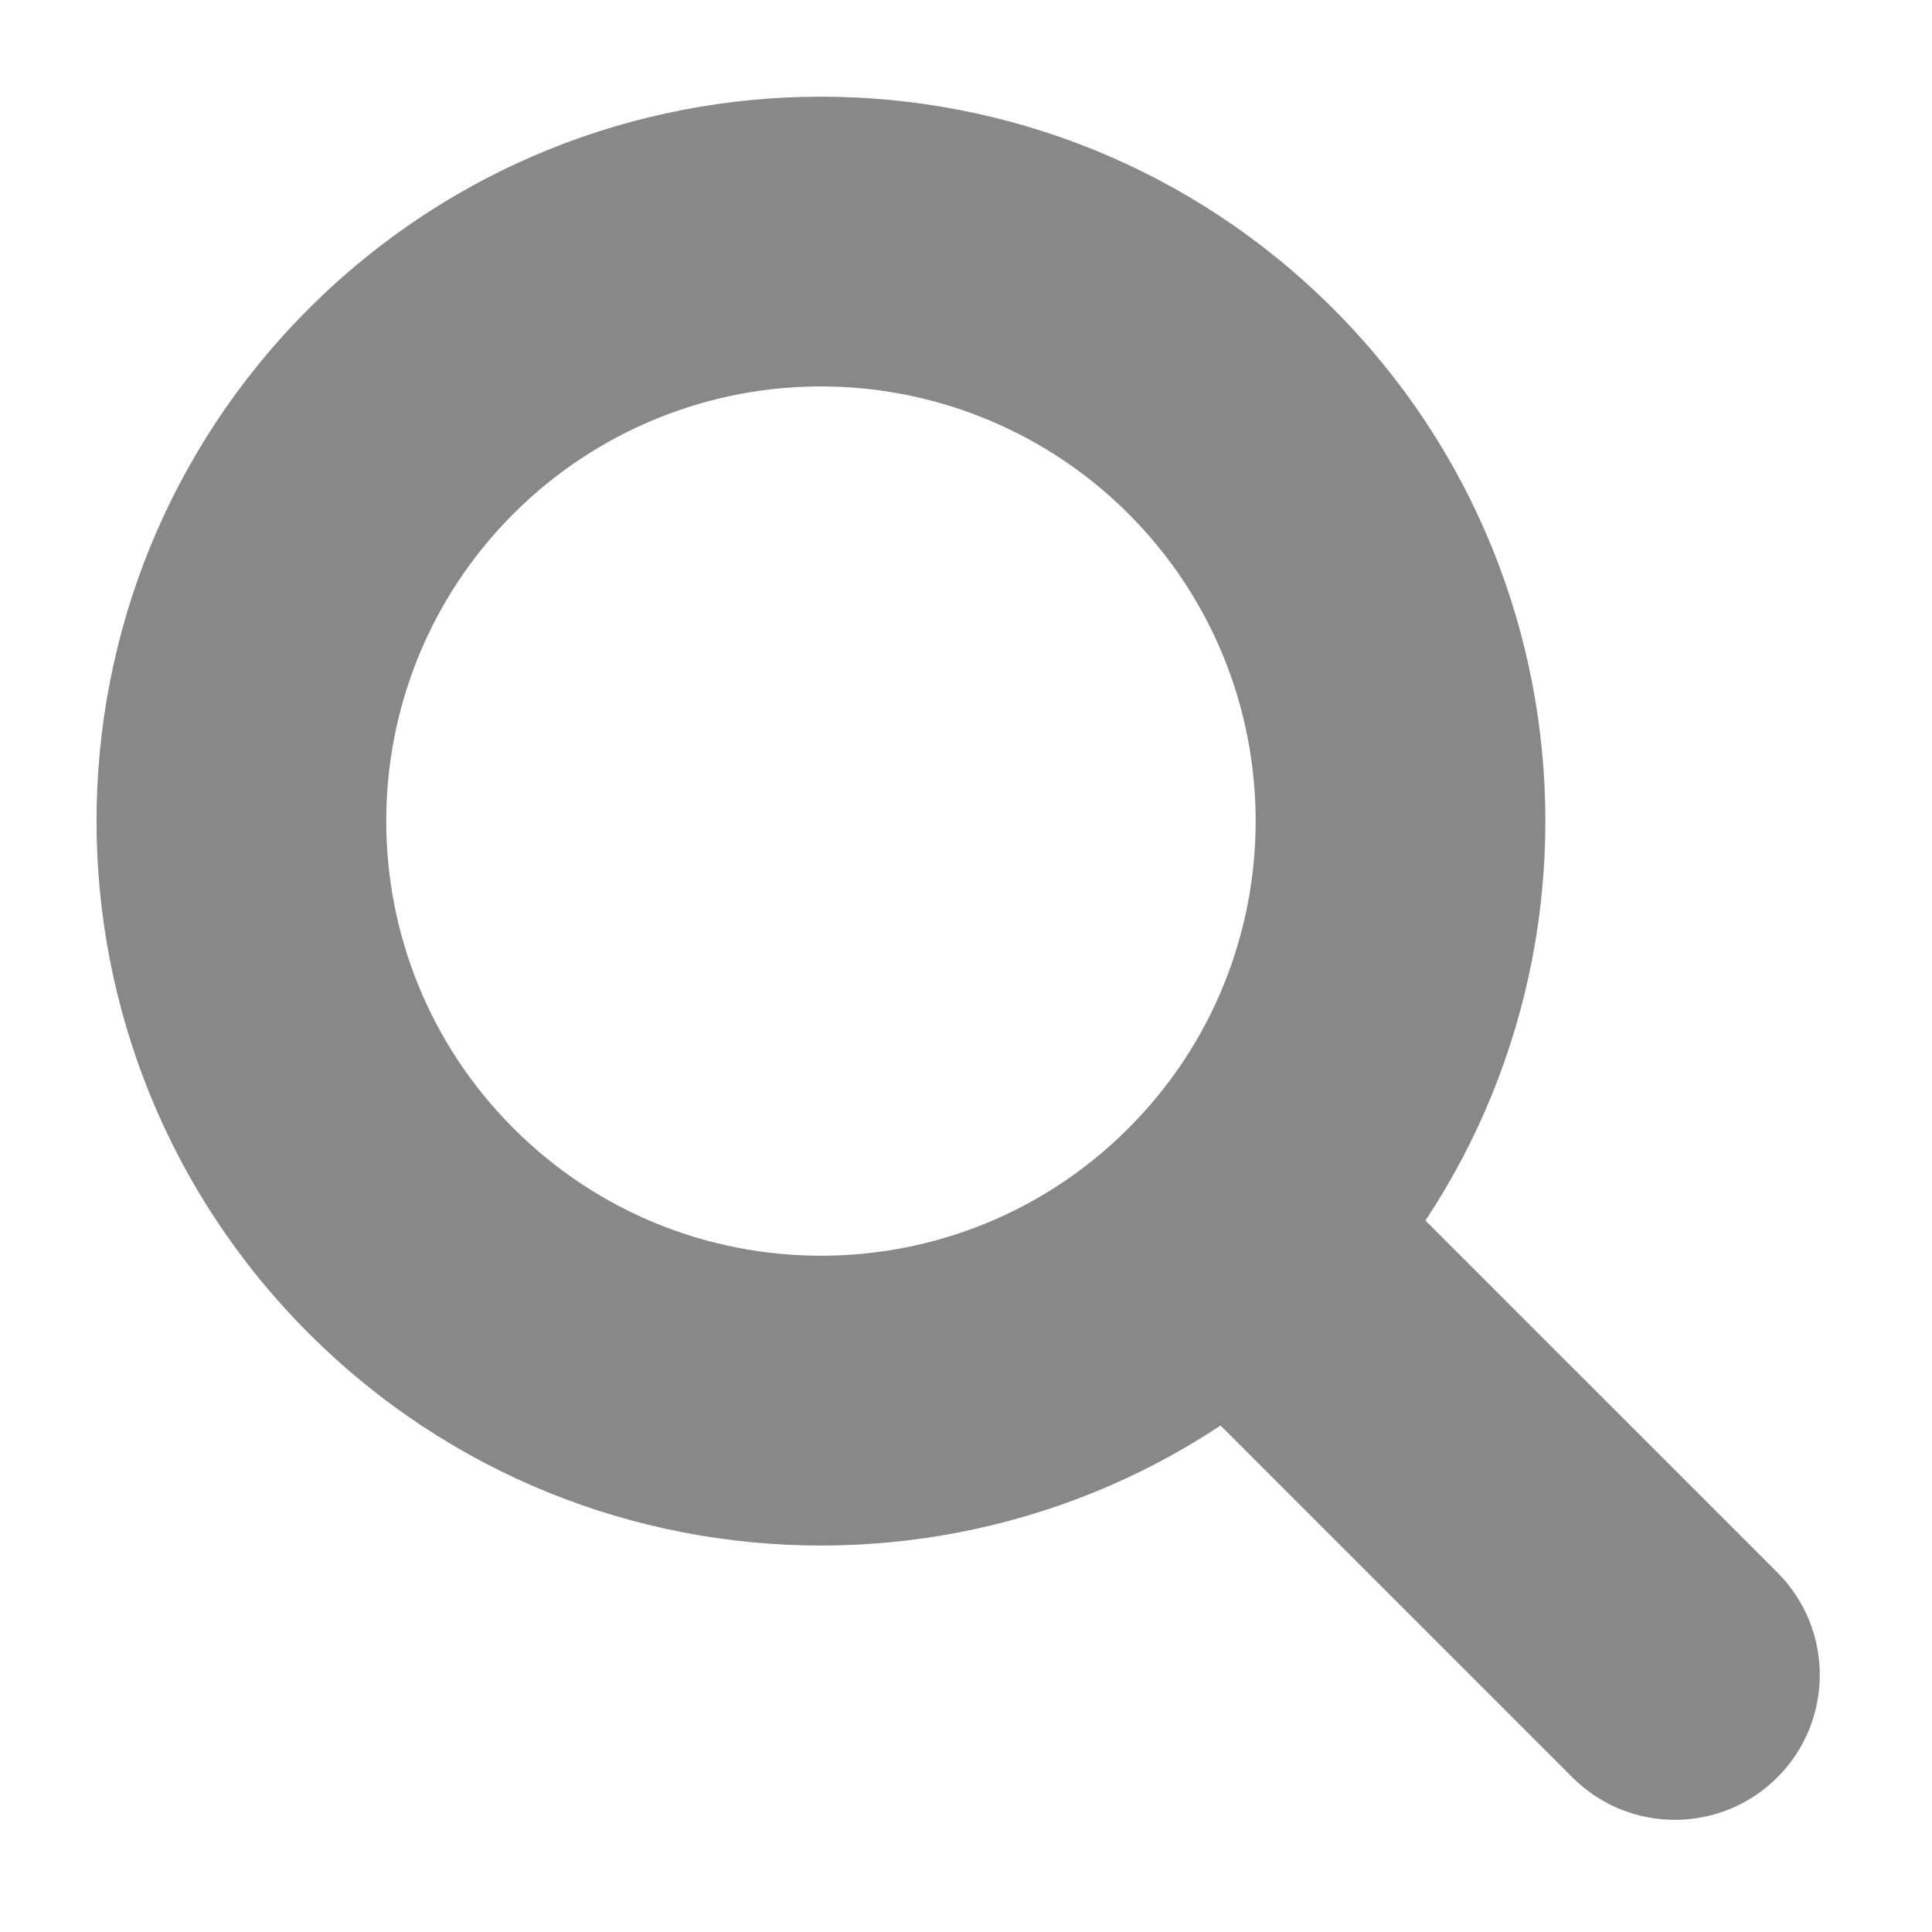
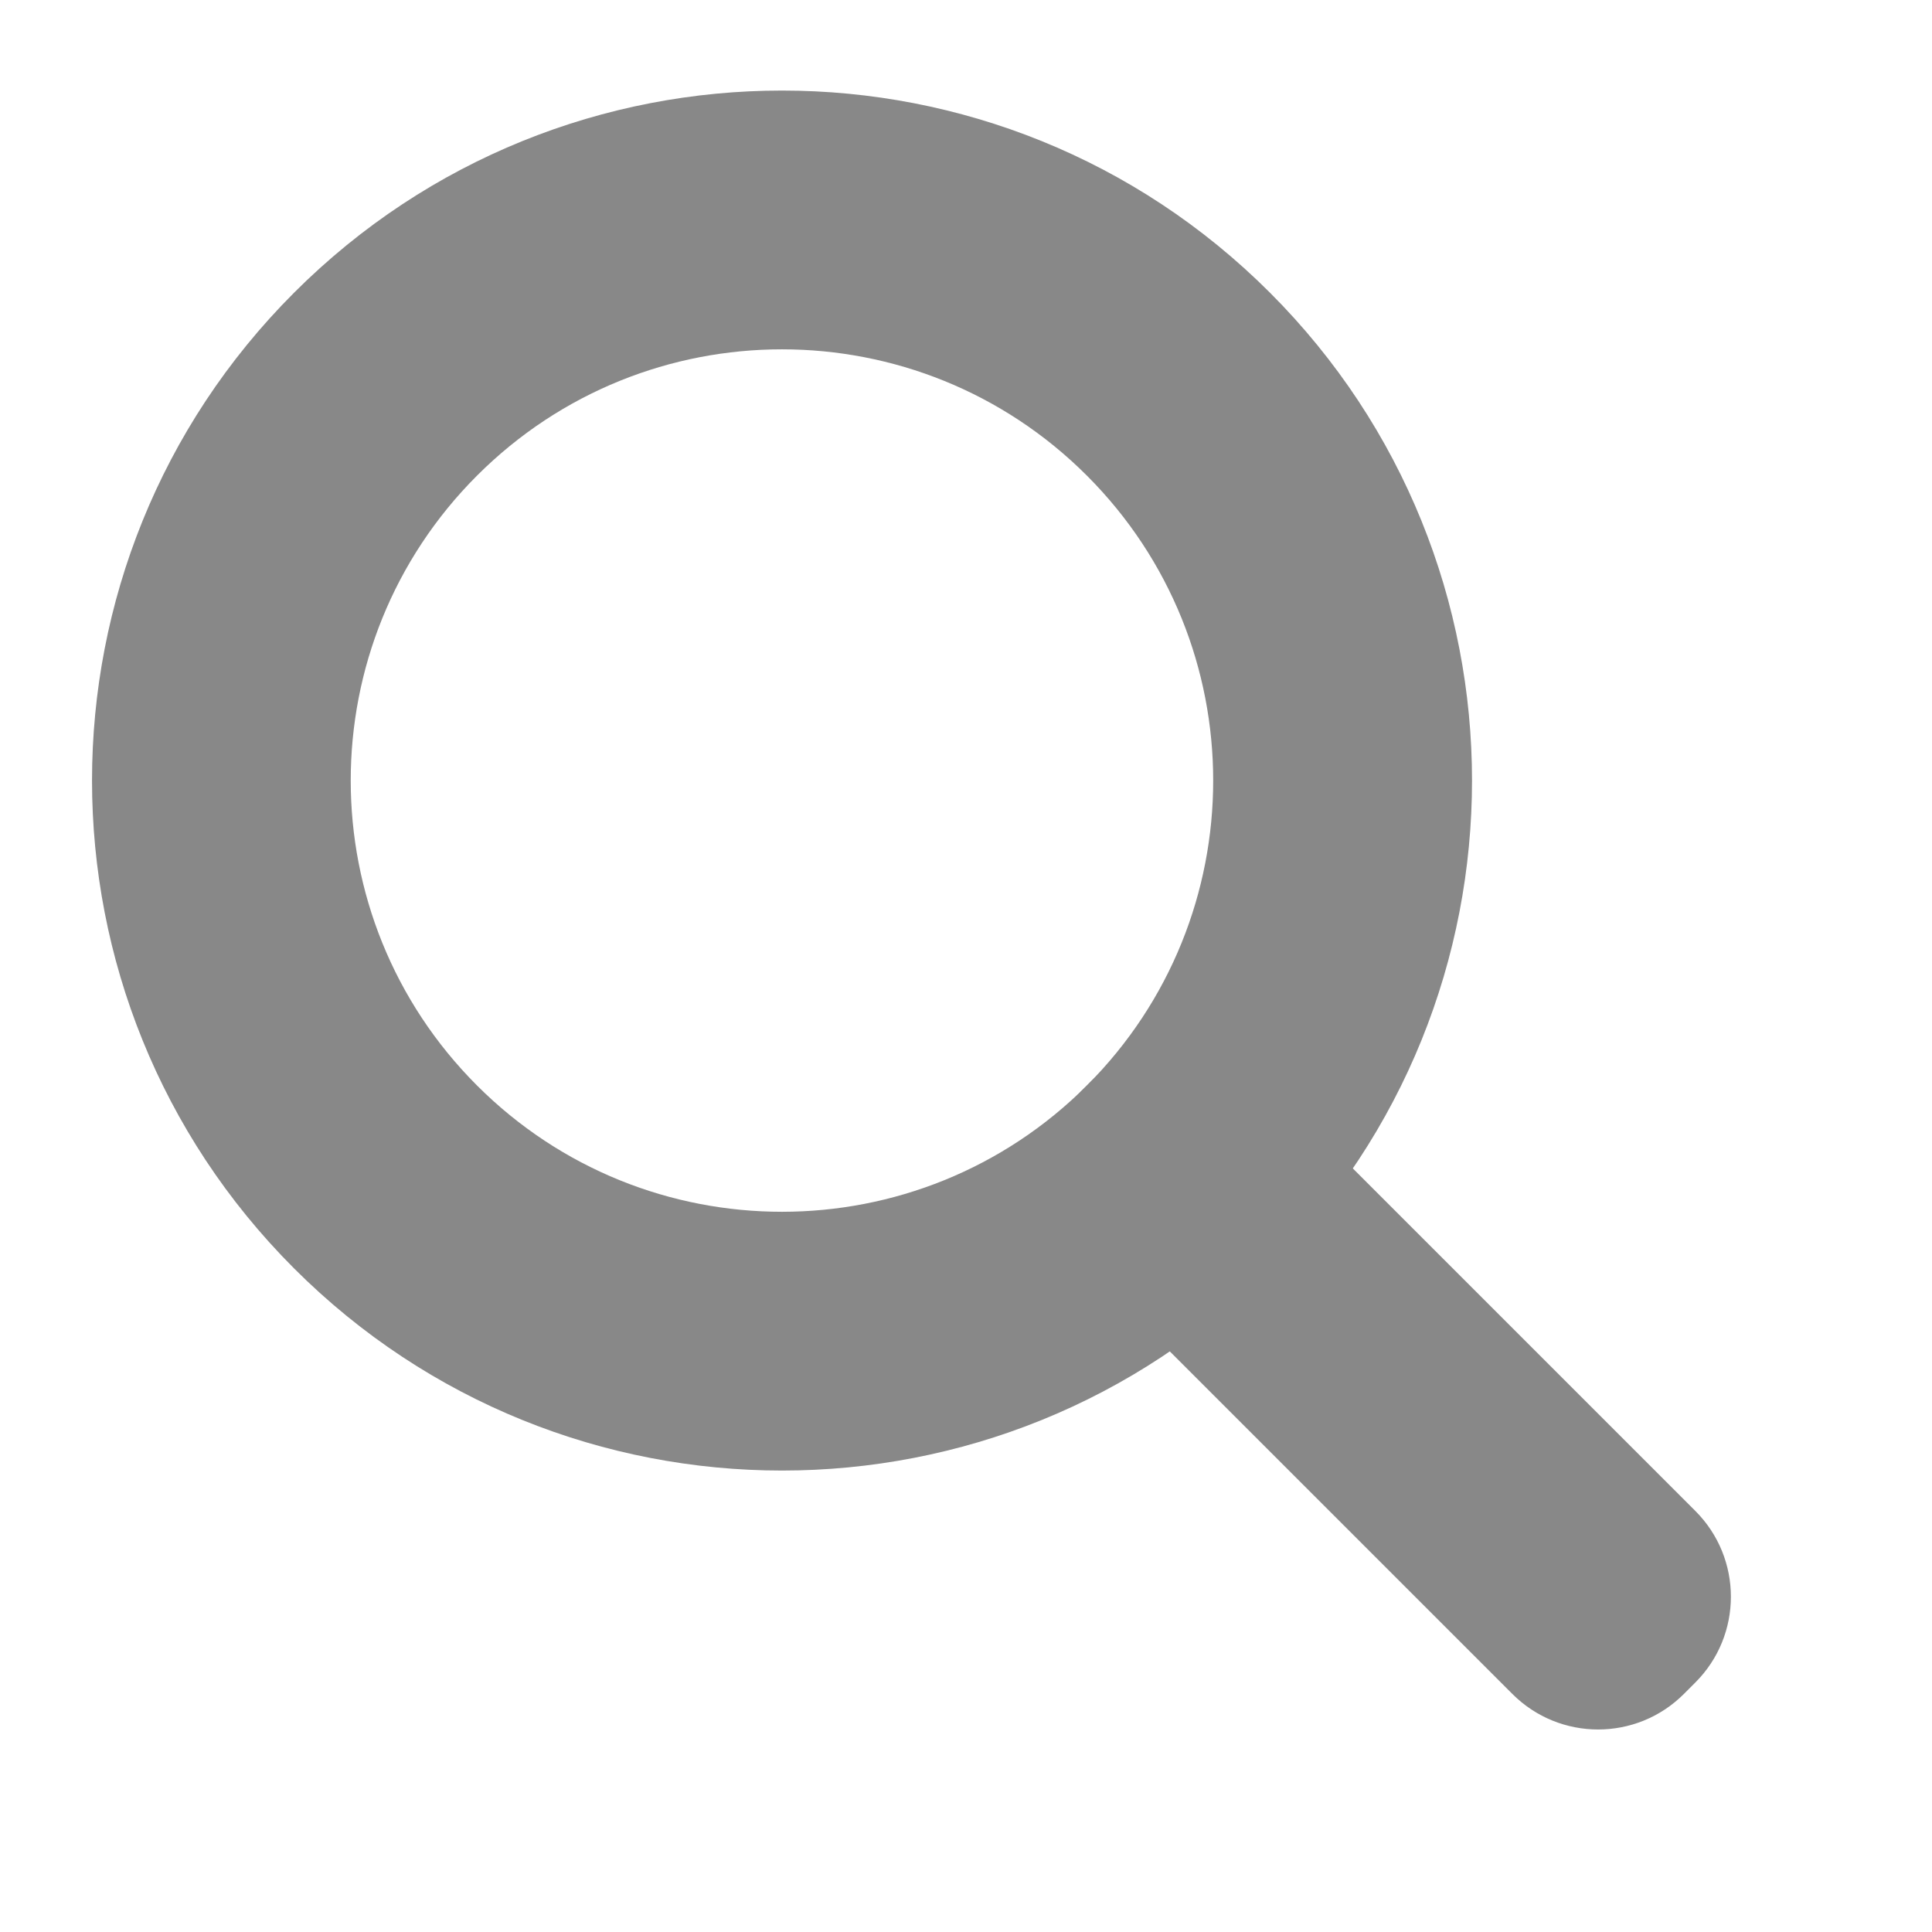
- <svg xmlns="http://www.w3.org/2000/svg" width="5.644mm" height="5.644mm" viewBox="0 0 20 20" id="svg2" version="1.1">
-   <defs id="defs4" />
-   <g id="layer1" transform="translate(-121,-16.36222)">
-     <path style="opacity:1;fill:#888888;fill-opacity:1;fill-rule:evenodd;stroke:none;stroke-width:2;stroke-linecap:round;stroke-linejoin:miter;stroke-miterlimit:4;stroke-dasharray:none;stroke-opacity:1" d="m 129.499,17.363 c -1.919,0 -3.838,0.731 -5.303,2.195 -2.929,2.929 -2.929,7.678 0,10.607 2.929,2.929 7.677,2.929 10.605,0 2.929,-2.929 2.929,-7.678 0,-10.607 -1.464,-1.464 -3.383,-2.195 -5.303,-2.195 z m 0.066,3 a 4.5,4.5 0 0 1 3.115,1.316 4.5,4.5 0 0 1 0,6.365 4.5,4.5 0 0 1 -6.363,0 4.5,4.5 0 0 1 0,-6.365 4.5,4.5 0 0 1 3.248,-1.316 z" id="path4140" />
-     <rect style="opacity:1;fill:#888888;fill-opacity:1;fill-rule:evenodd;stroke:none;stroke-width:2;stroke-linecap:round;stroke-linejoin:miter;stroke-miterlimit:4;stroke-dasharray:none;stroke-opacity:1" id="rect4171" width="3" height="9" x="72.49" y="114.15" ry="1.5" transform="matrix(0.7071086,-0.707105,0.707105,0.7071086,0,0)" />
+ <svg xmlns="http://www.w3.org/2000/svg" width="21" height="21" style="fill:#888888;">
+   <g transform="rotate(-45 8.525 8.386)">
+     <path d="M8.438.938a7.5 7.5 0 0 0-7.5 7.5 7.5 7.5 0 0 0 7.5 7.5 7.5 7.5 0 0 0 7.5-7.5 7.5 7.5 0 0 0-7.5-7.5zm0 2.812a4.688 4.688 0 0 1 4.687 4.688 4.688 4.688 0 0 1-4.687 4.687A4.688 4.688 0 0 1 3.75 8.438 4.688 4.688 0 0 1 8.438 3.75z" />
+     <rect ry="1.318" y="13.125" x="7.031" height="9.265" width="2.813" />
  </g>
</svg>
